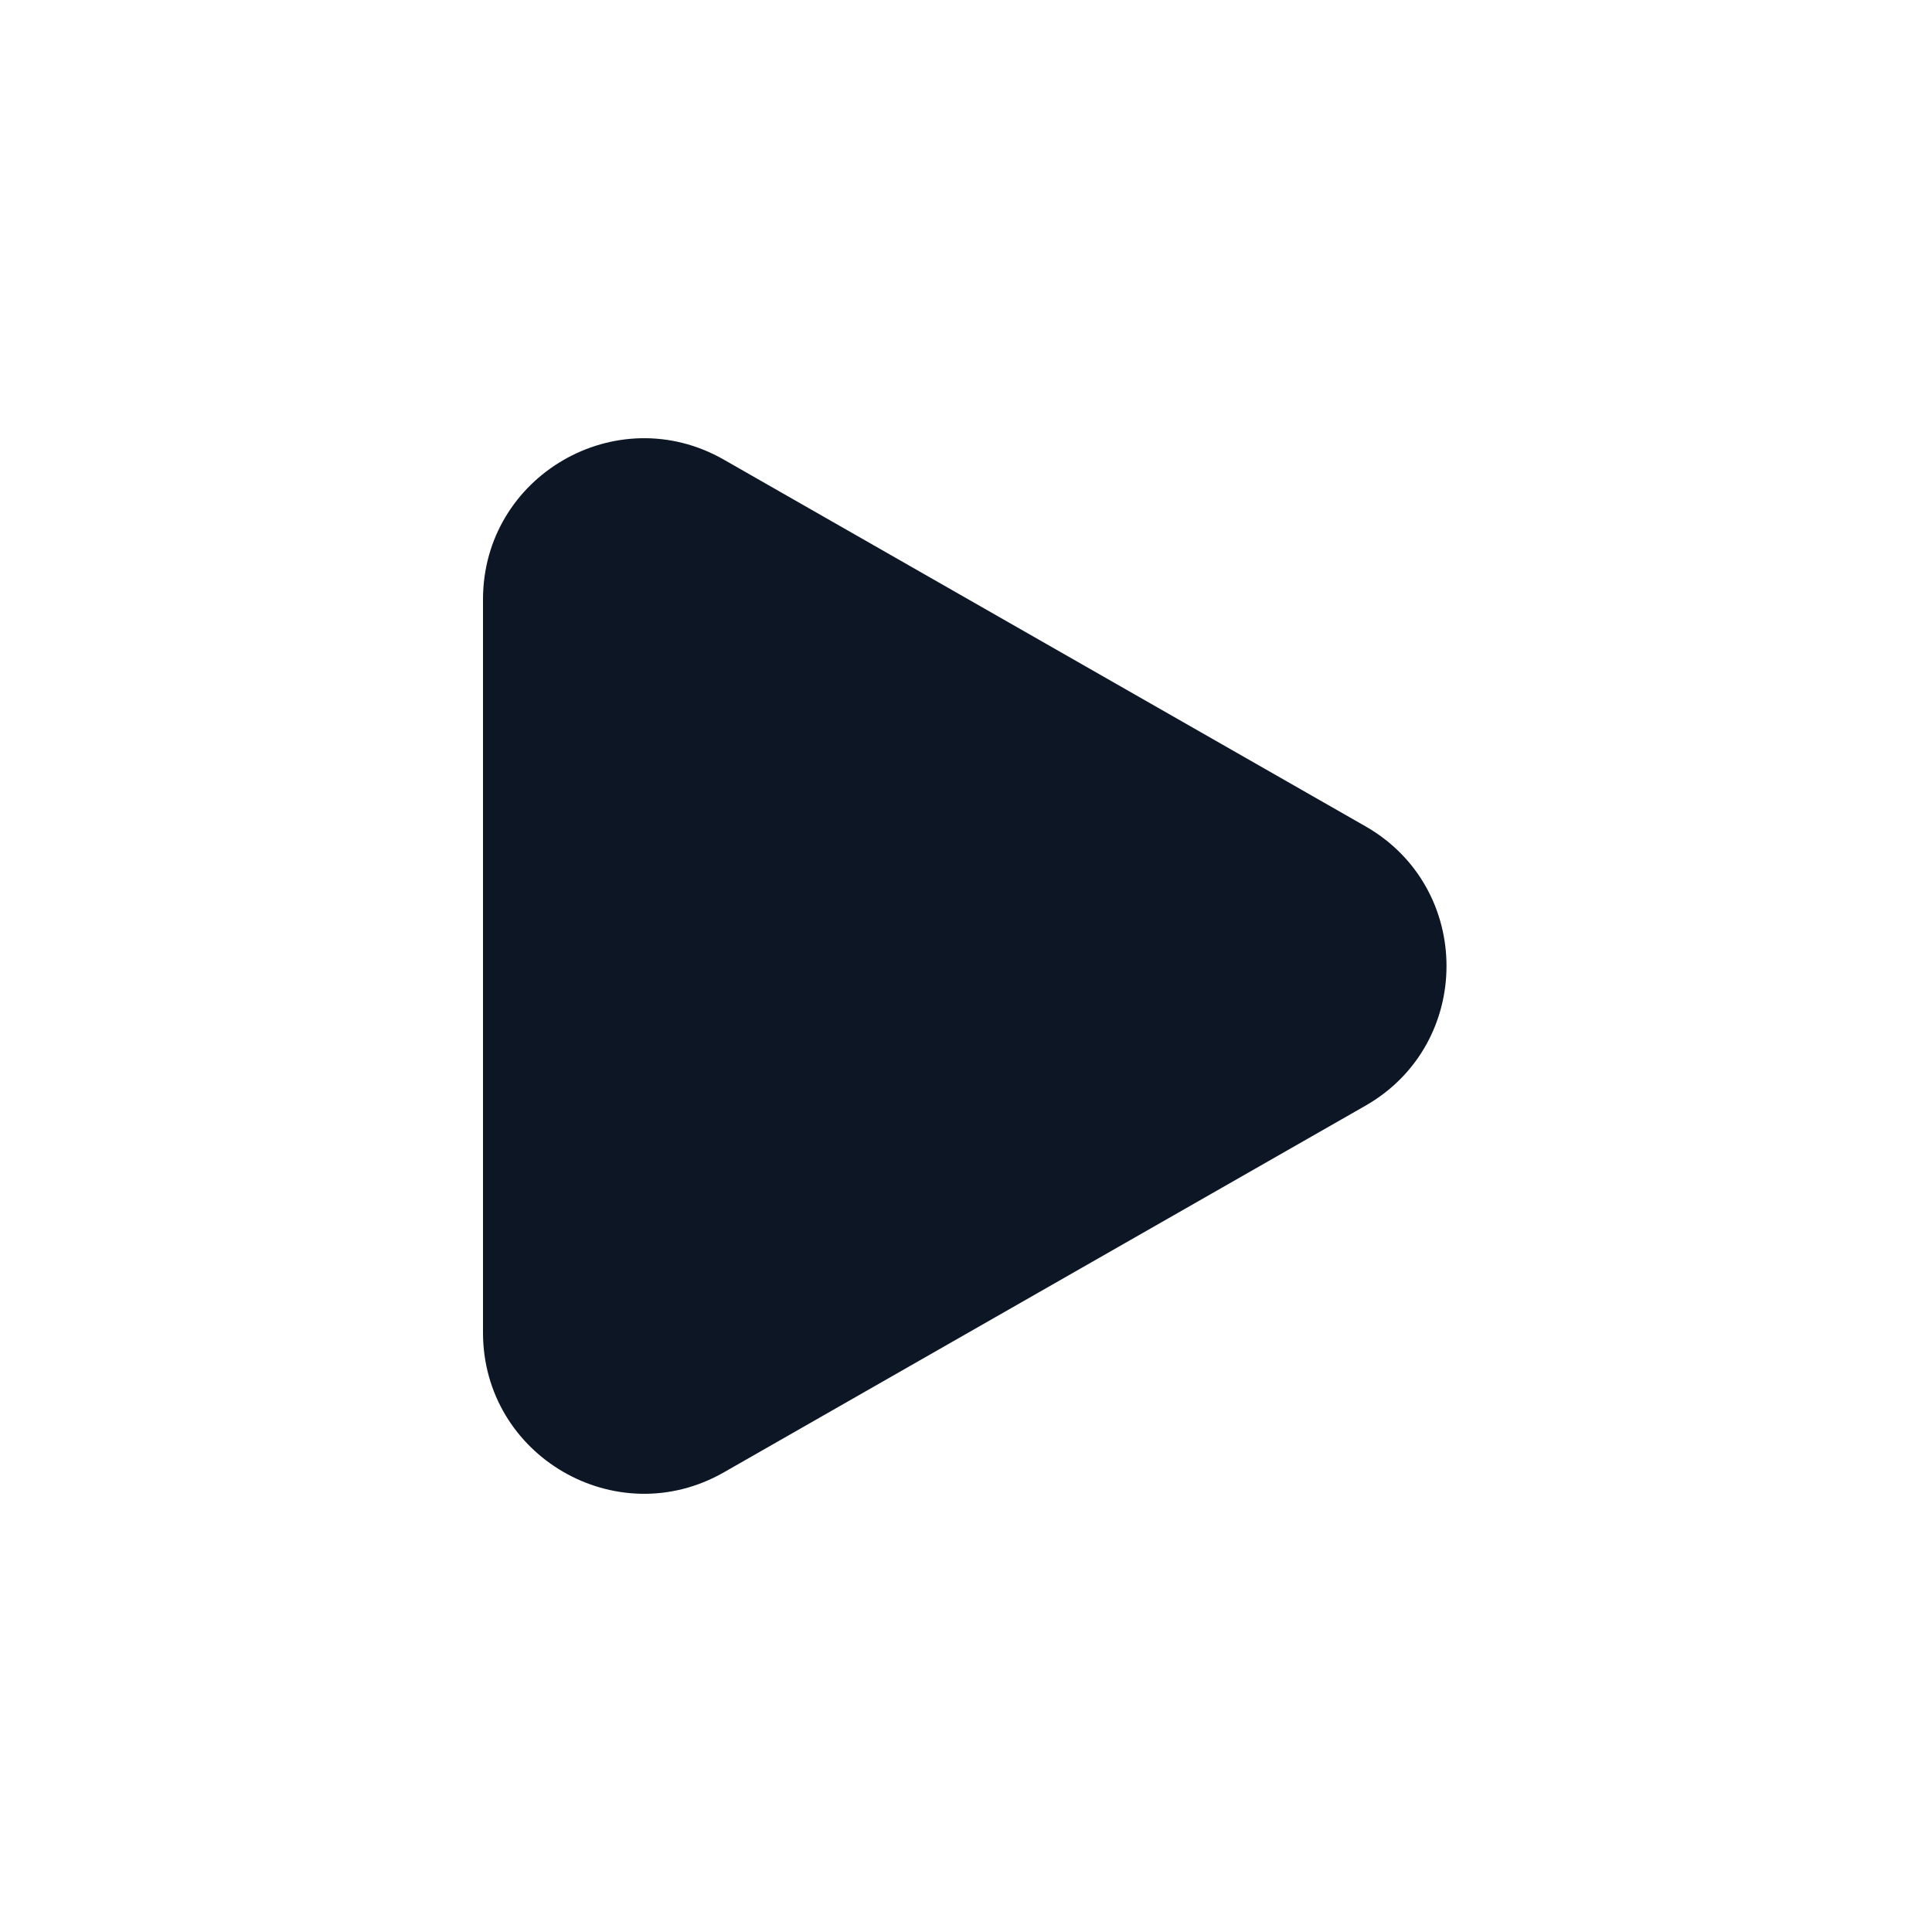
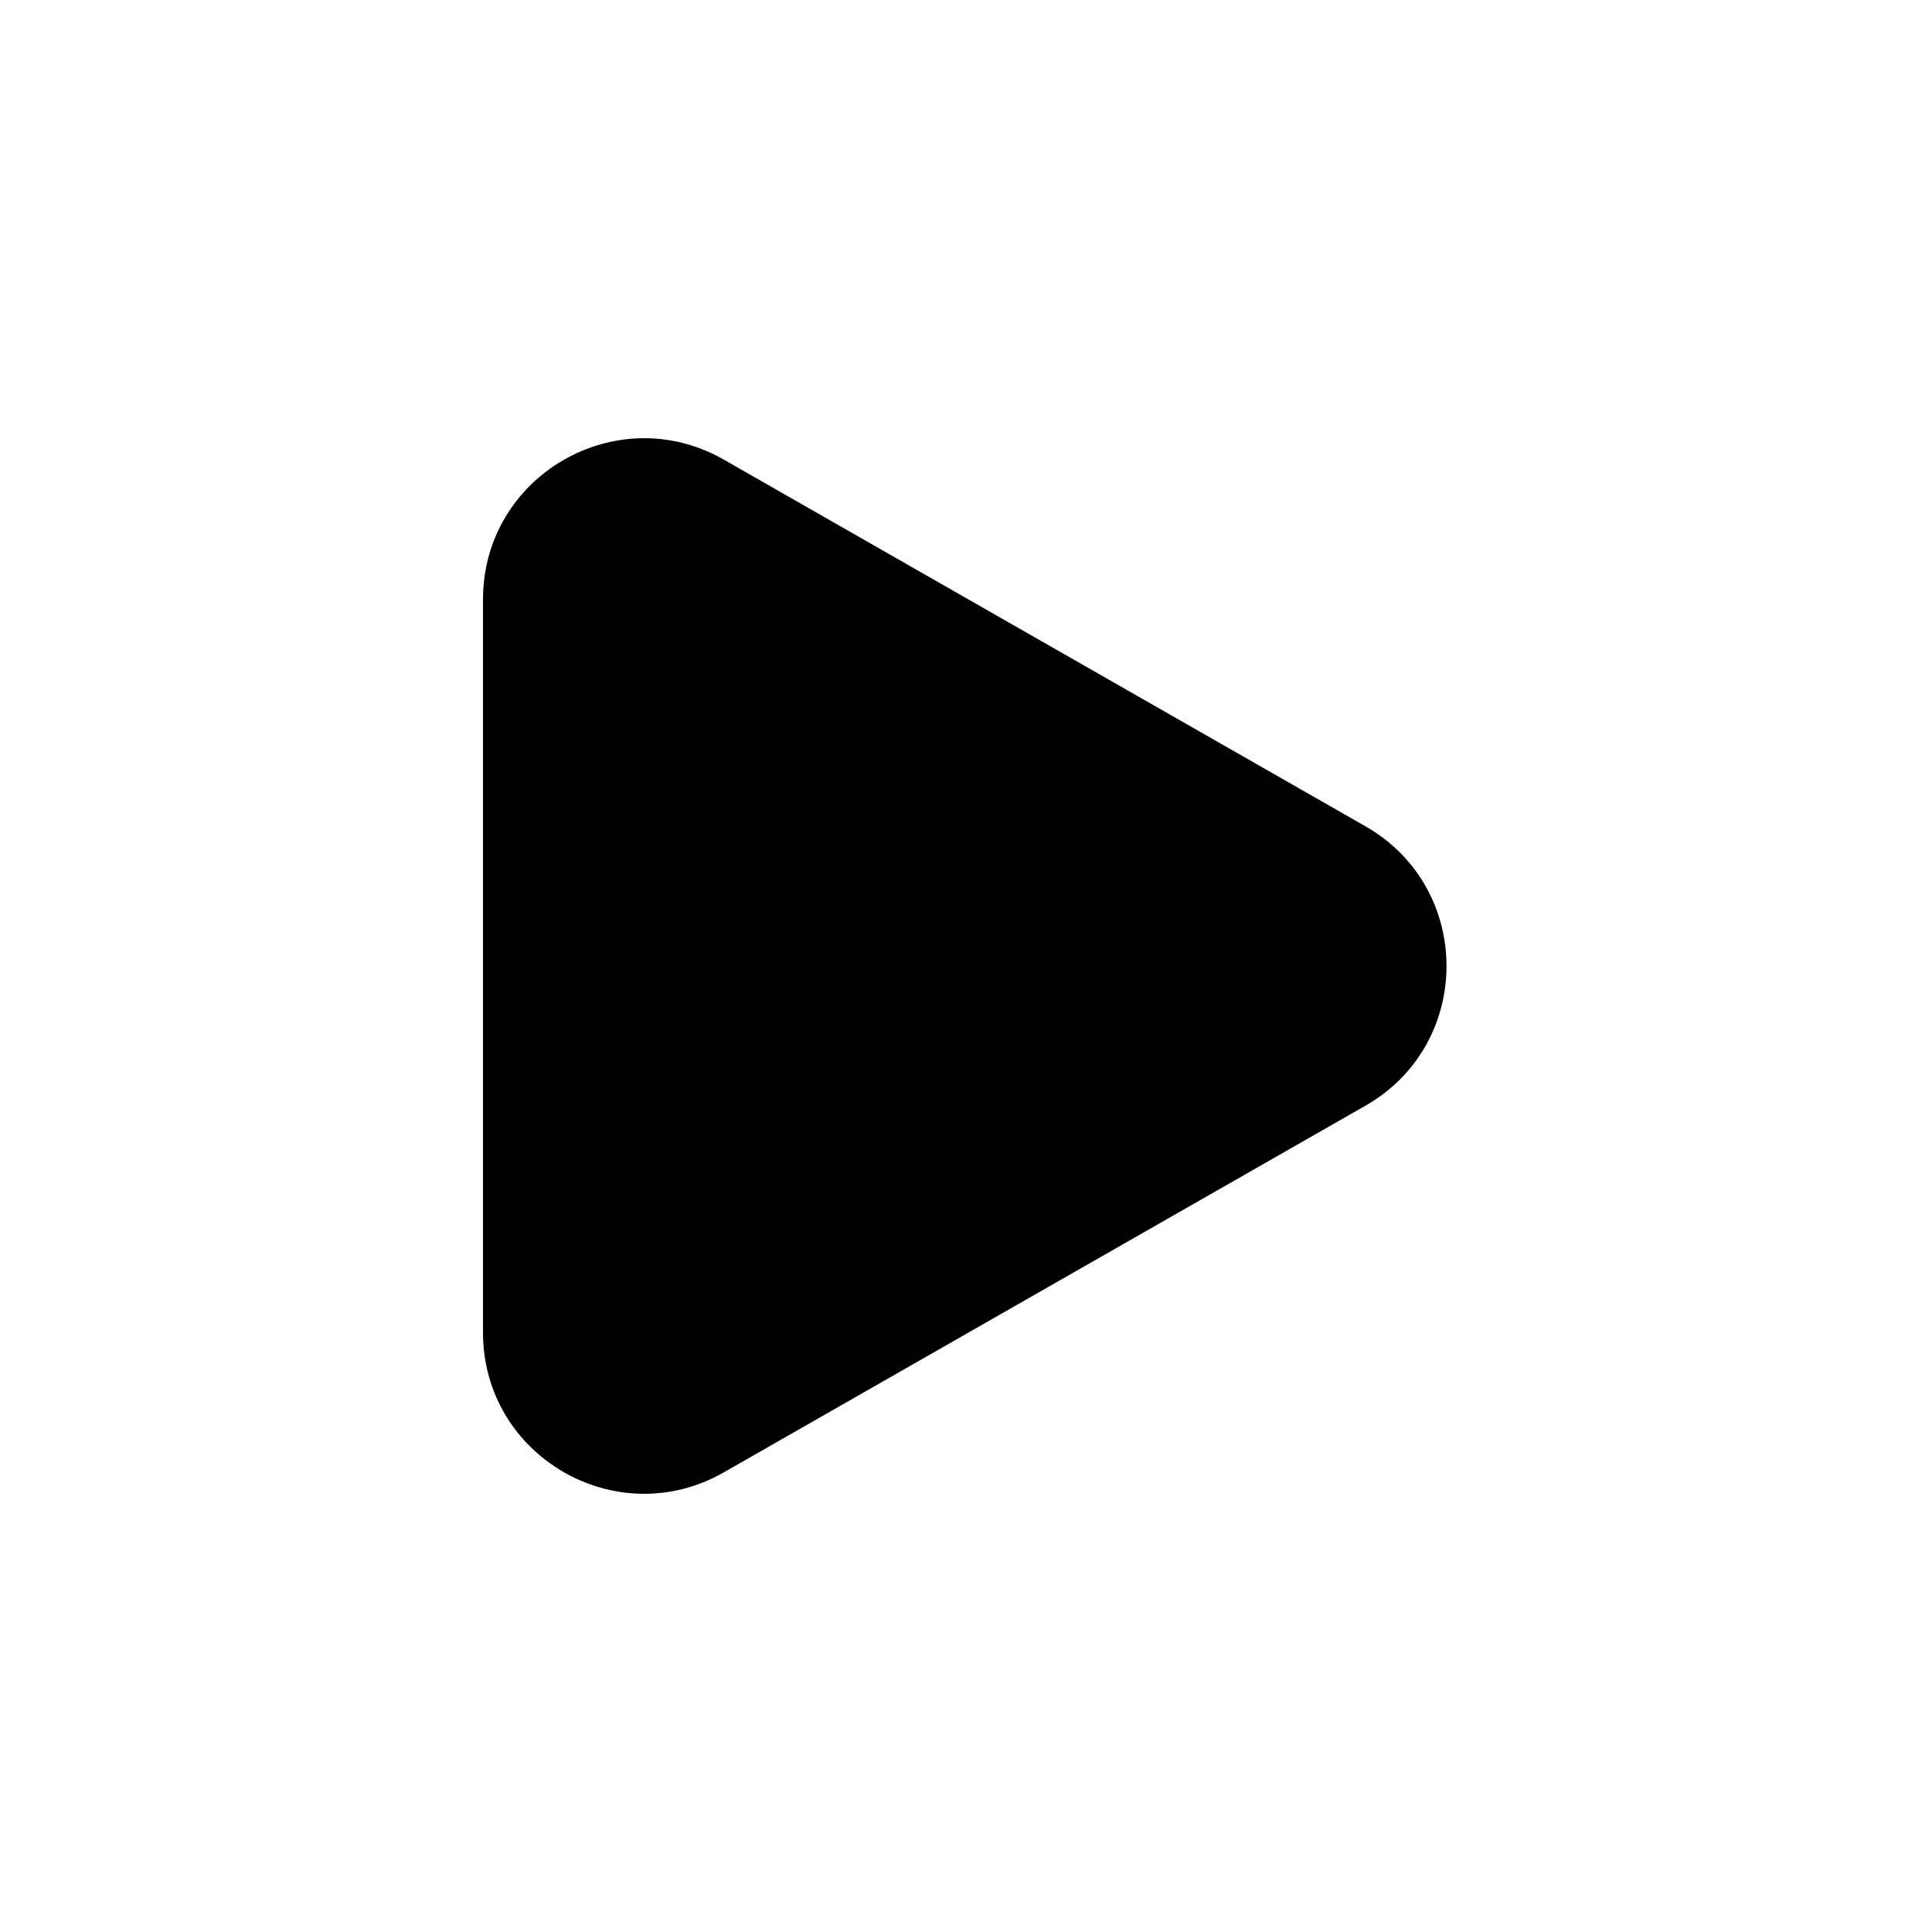
<svg xmlns="http://www.w3.org/2000/svg" width="24" height="24" viewBox="0 0 24 24" fill="none">
-   <path d="M6 16.554V7.446C6 5.911 7.659 4.948 8.992 5.71L16.961 10.264C18.305 11.031 18.305 12.969 16.961 13.736L8.992 18.29C7.659 19.052 6 18.089 6 16.554Z" fill="#0D1625" />
+   <path d="M6 16.554V7.446C6 5.911 7.659 4.948 8.992 5.71L16.961 10.264C18.305 11.031 18.305 12.969 16.961 13.736L8.992 18.29C7.659 19.052 6 18.089 6 16.554Z" fill="#000000" />
</svg>
